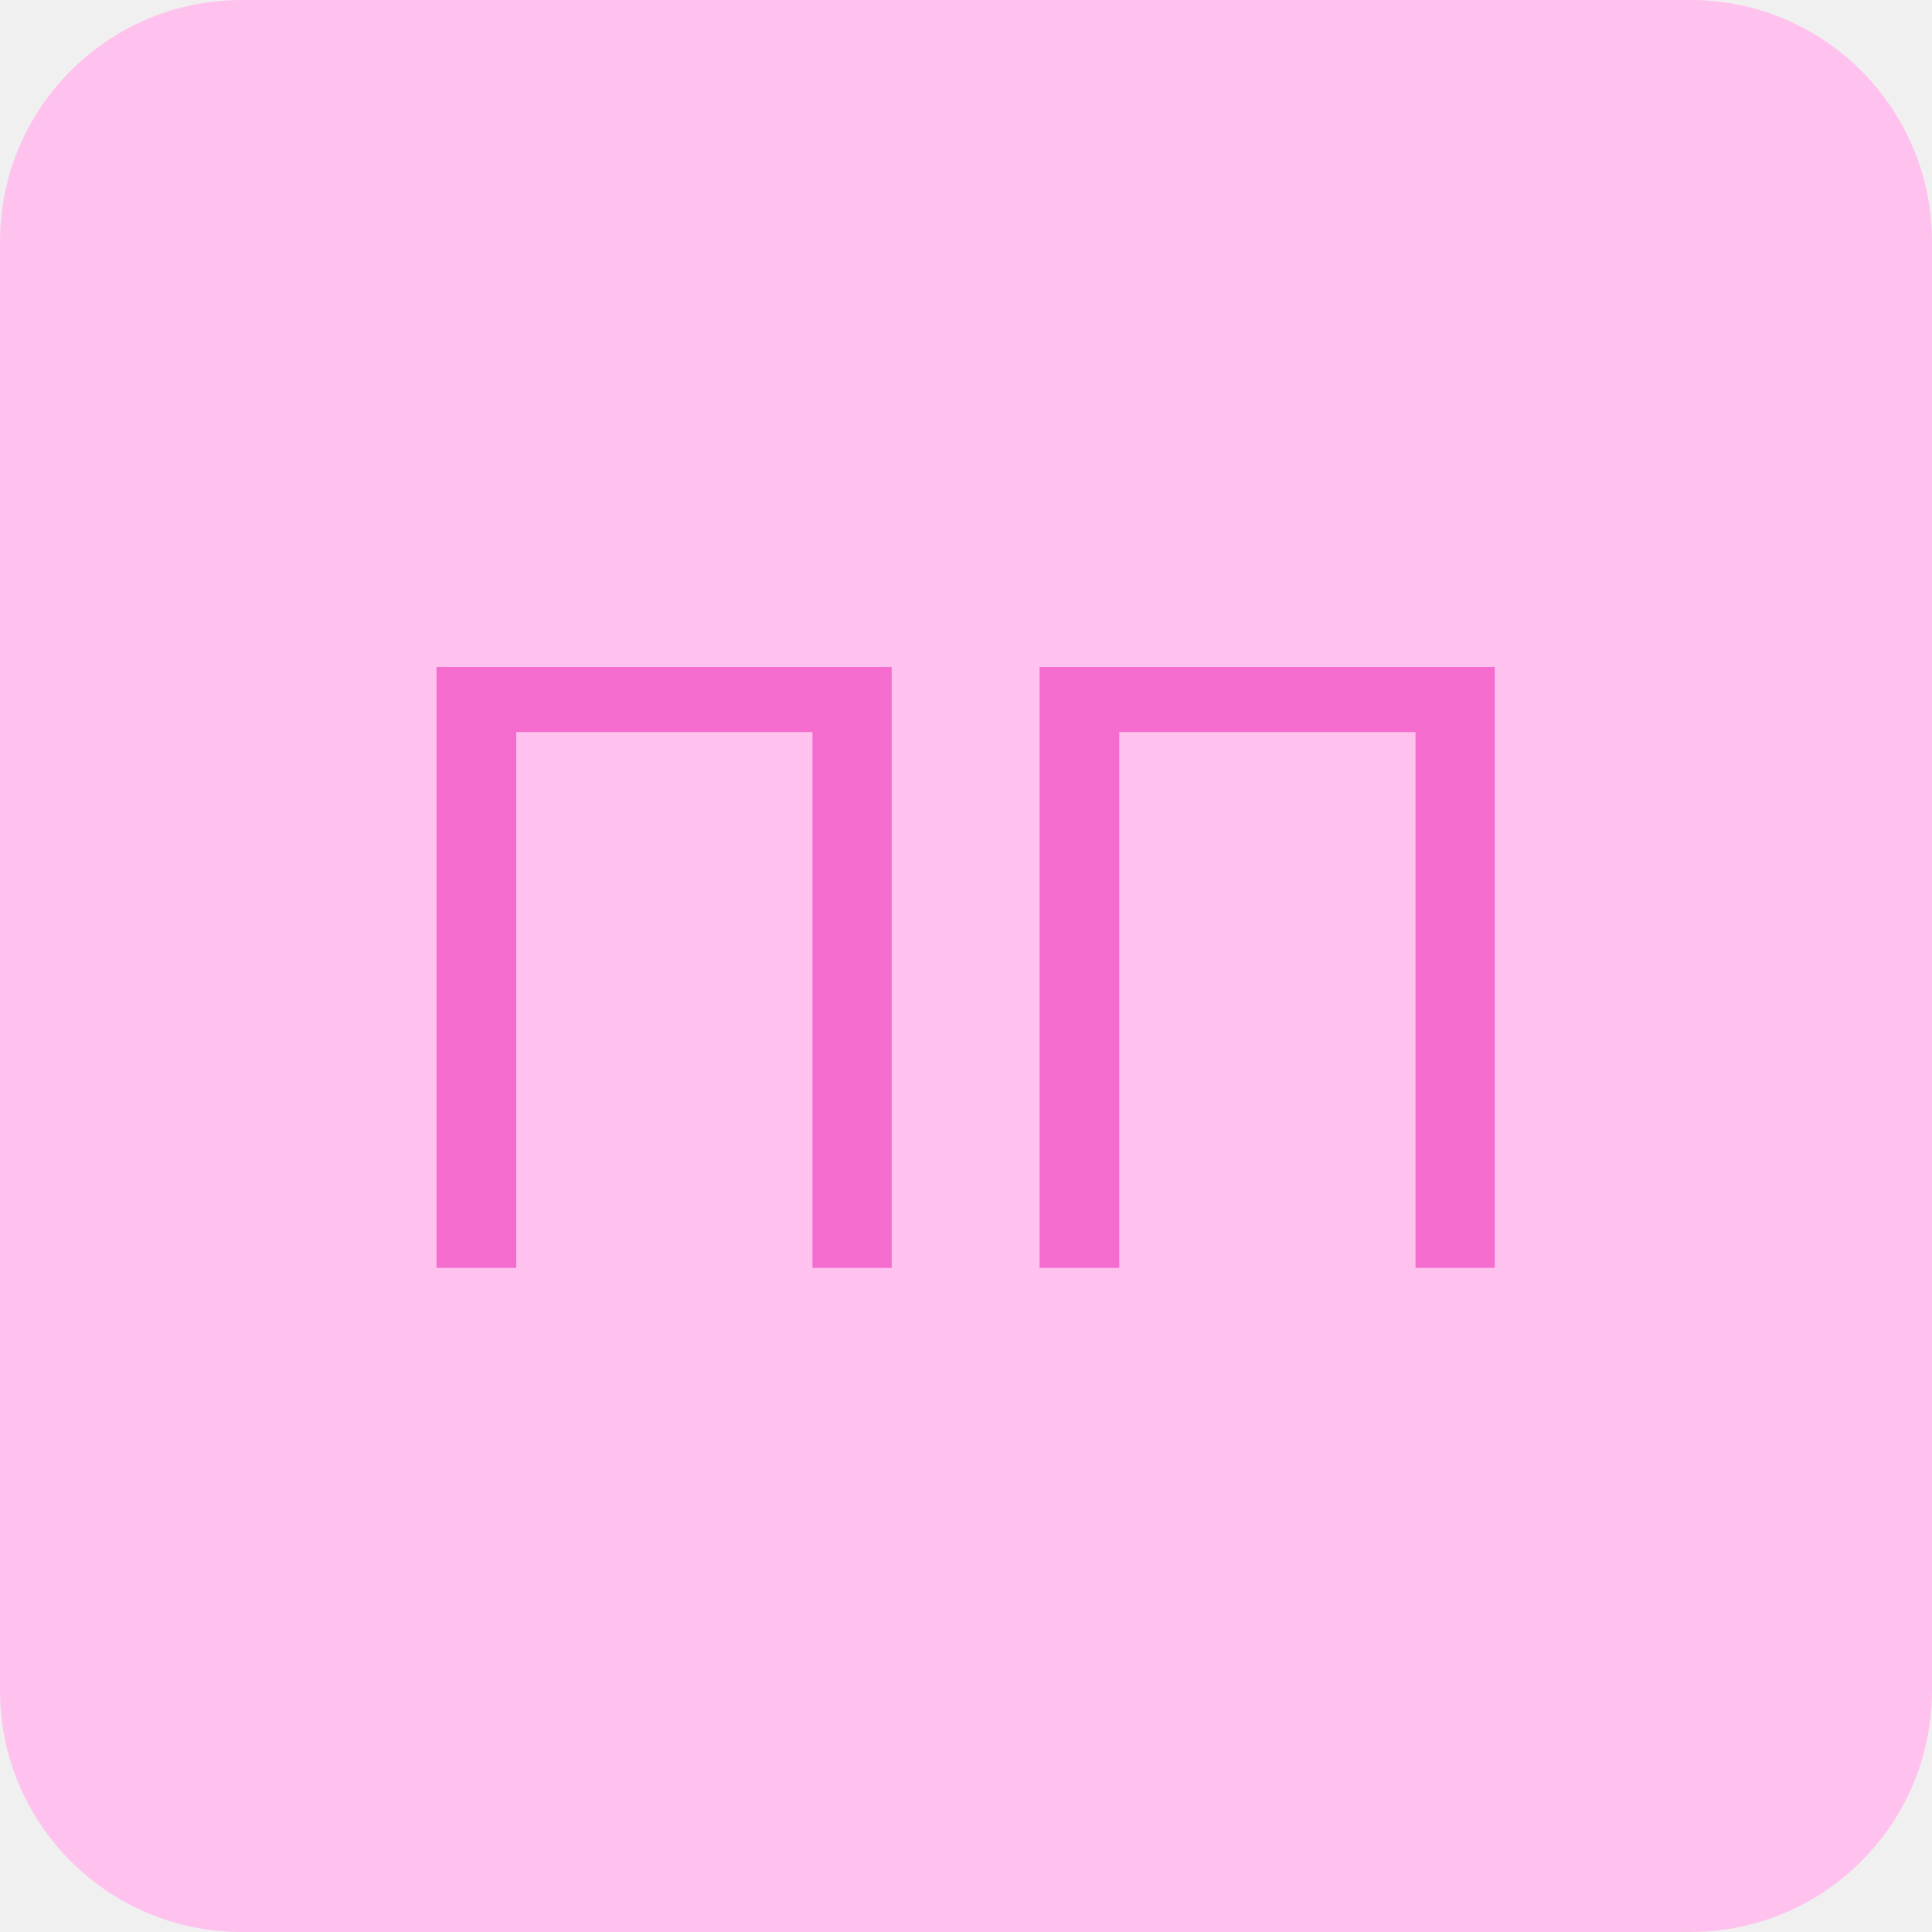
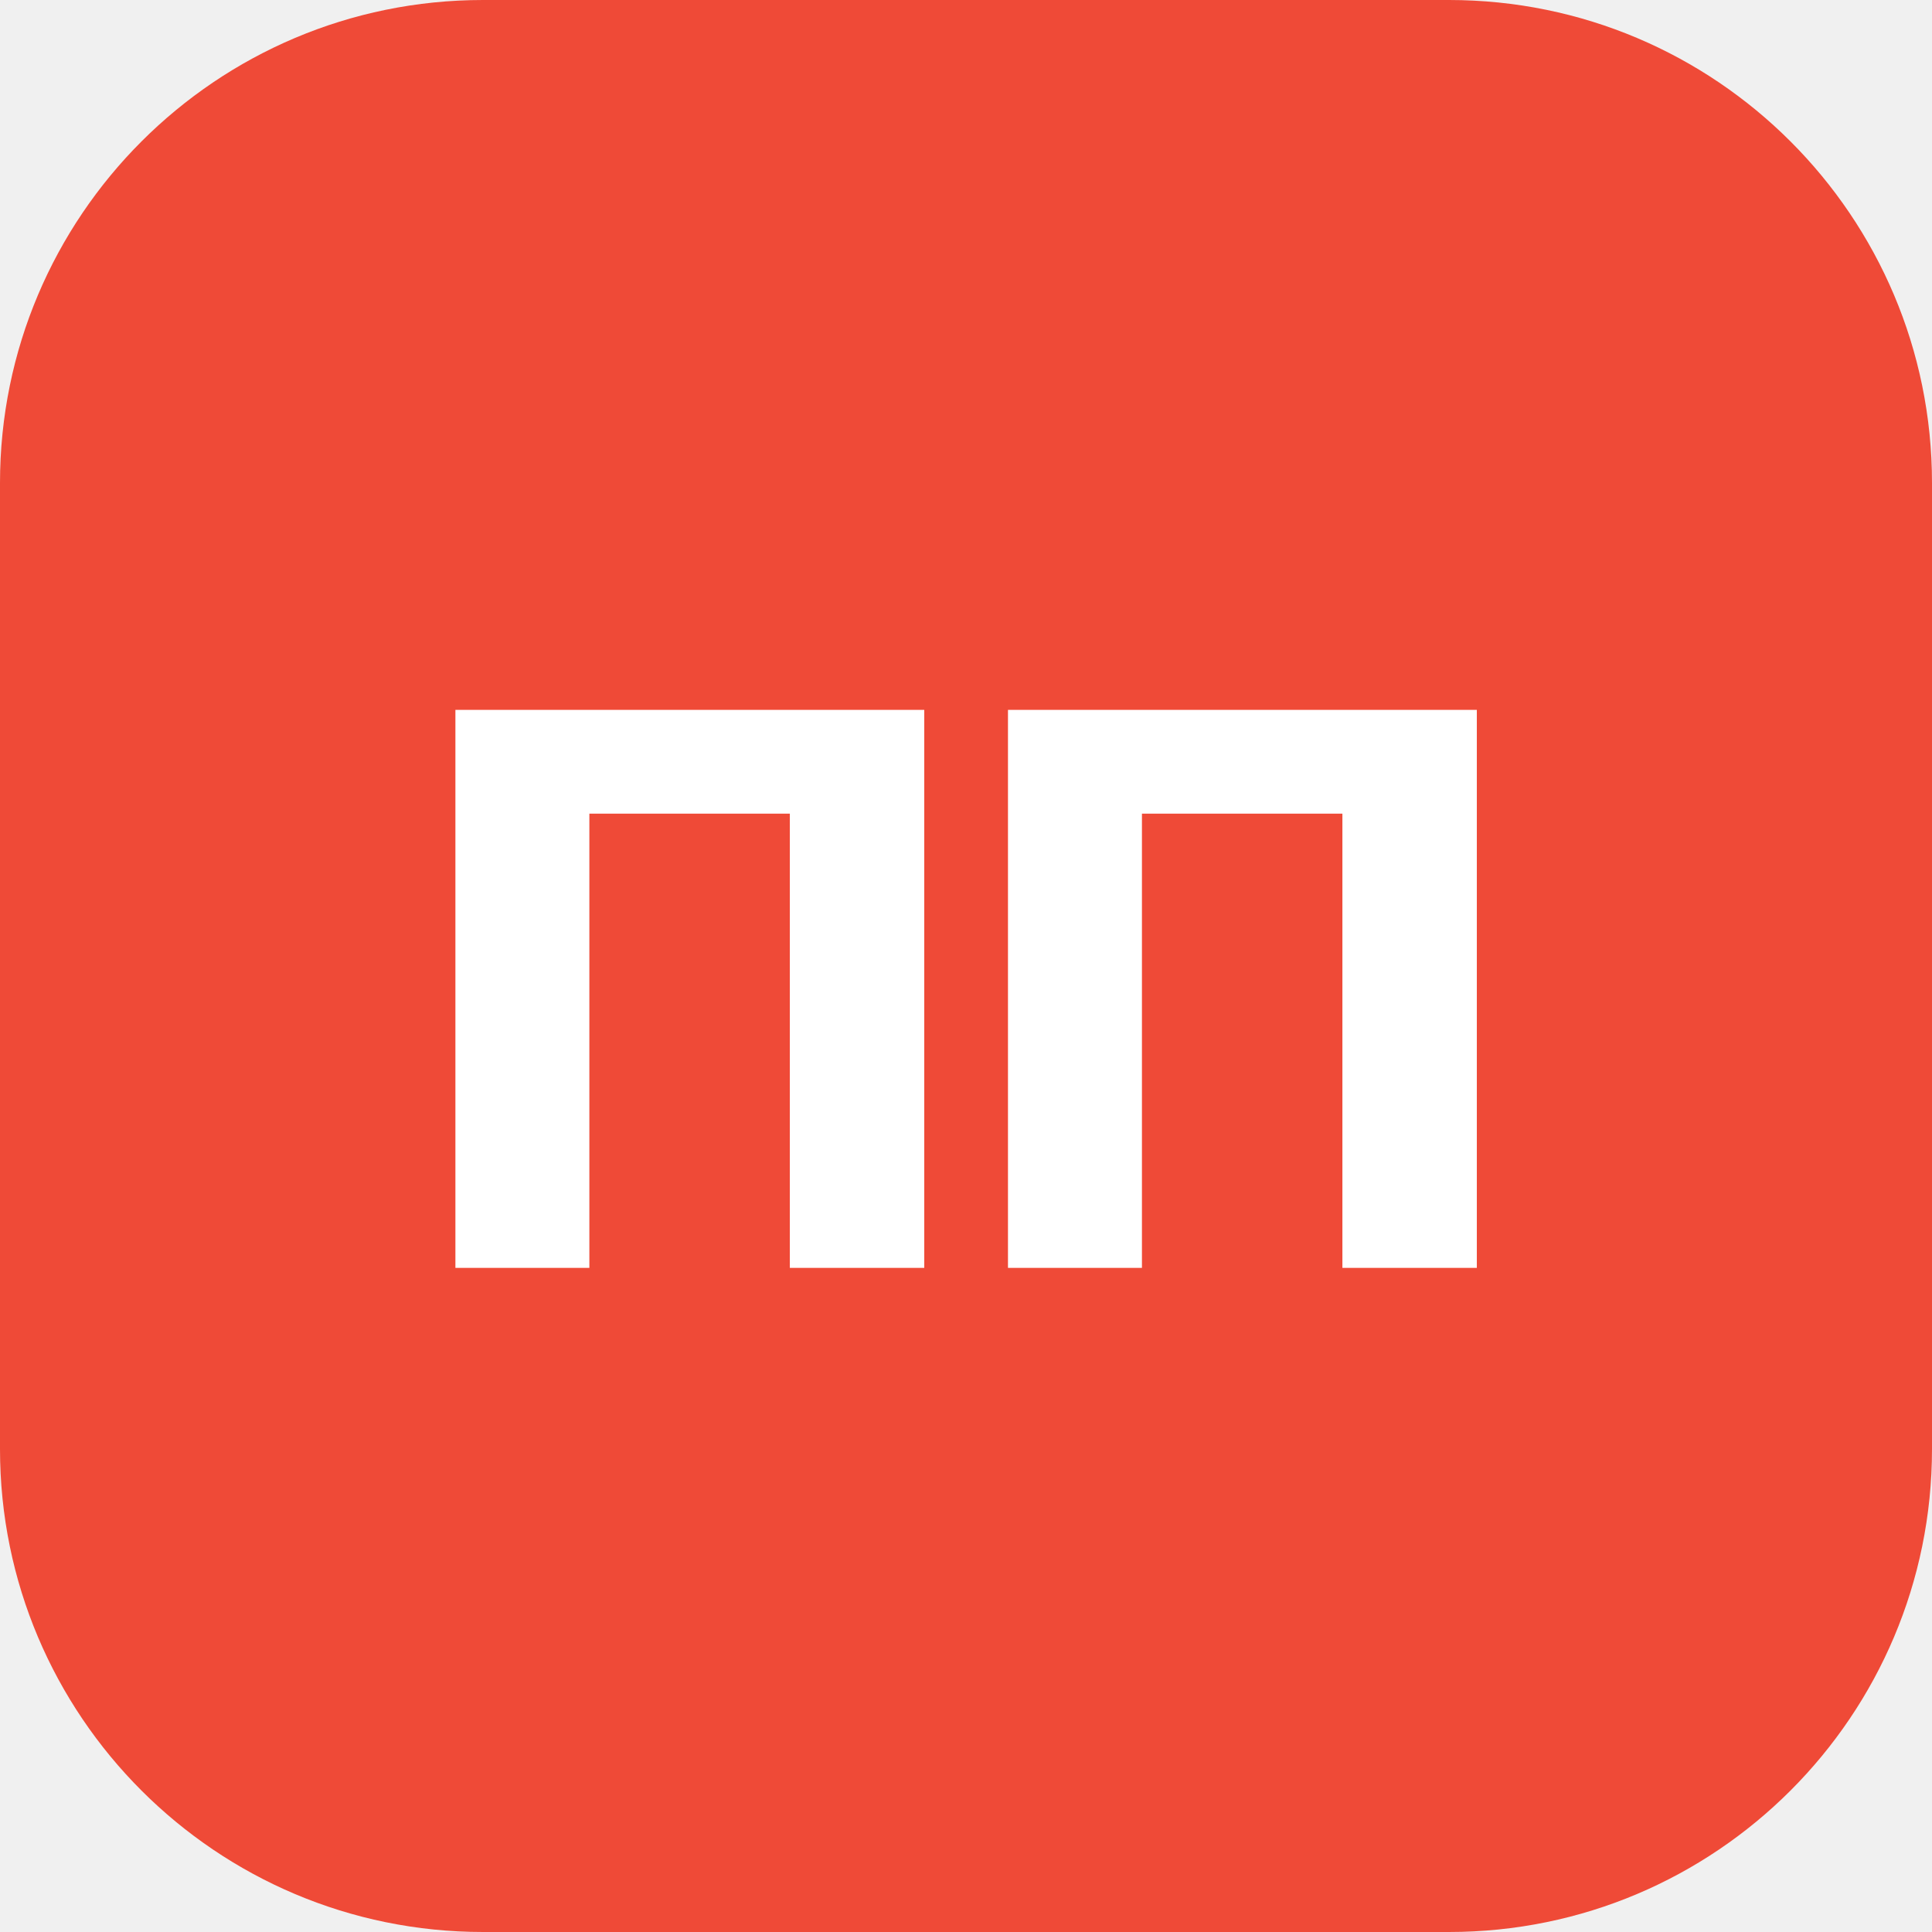
<svg xmlns="http://www.w3.org/2000/svg" viewBox="0 0 64 64">
-   <rect width="64" height="64" rx="8" fill="#ffc2ee" />
-   <text x="32" y="42" text-anchor="middle" font-family="-apple-system,Segoe UI,Roboto,Arial,sans-serif" font-size="28" font-weight="400" fill="#f46cce">ПП</text>
+   <rect width="64" height="64" rx="16" fill="#ef4a37" />
+   <text x="32" y="42" text-anchor="middle" font-family="-apple-system,Segoe UI,Roboto,Arial,sans-serif" font-size="26" font-weight="800" fill="#fff">ПП</text>
</svg>
